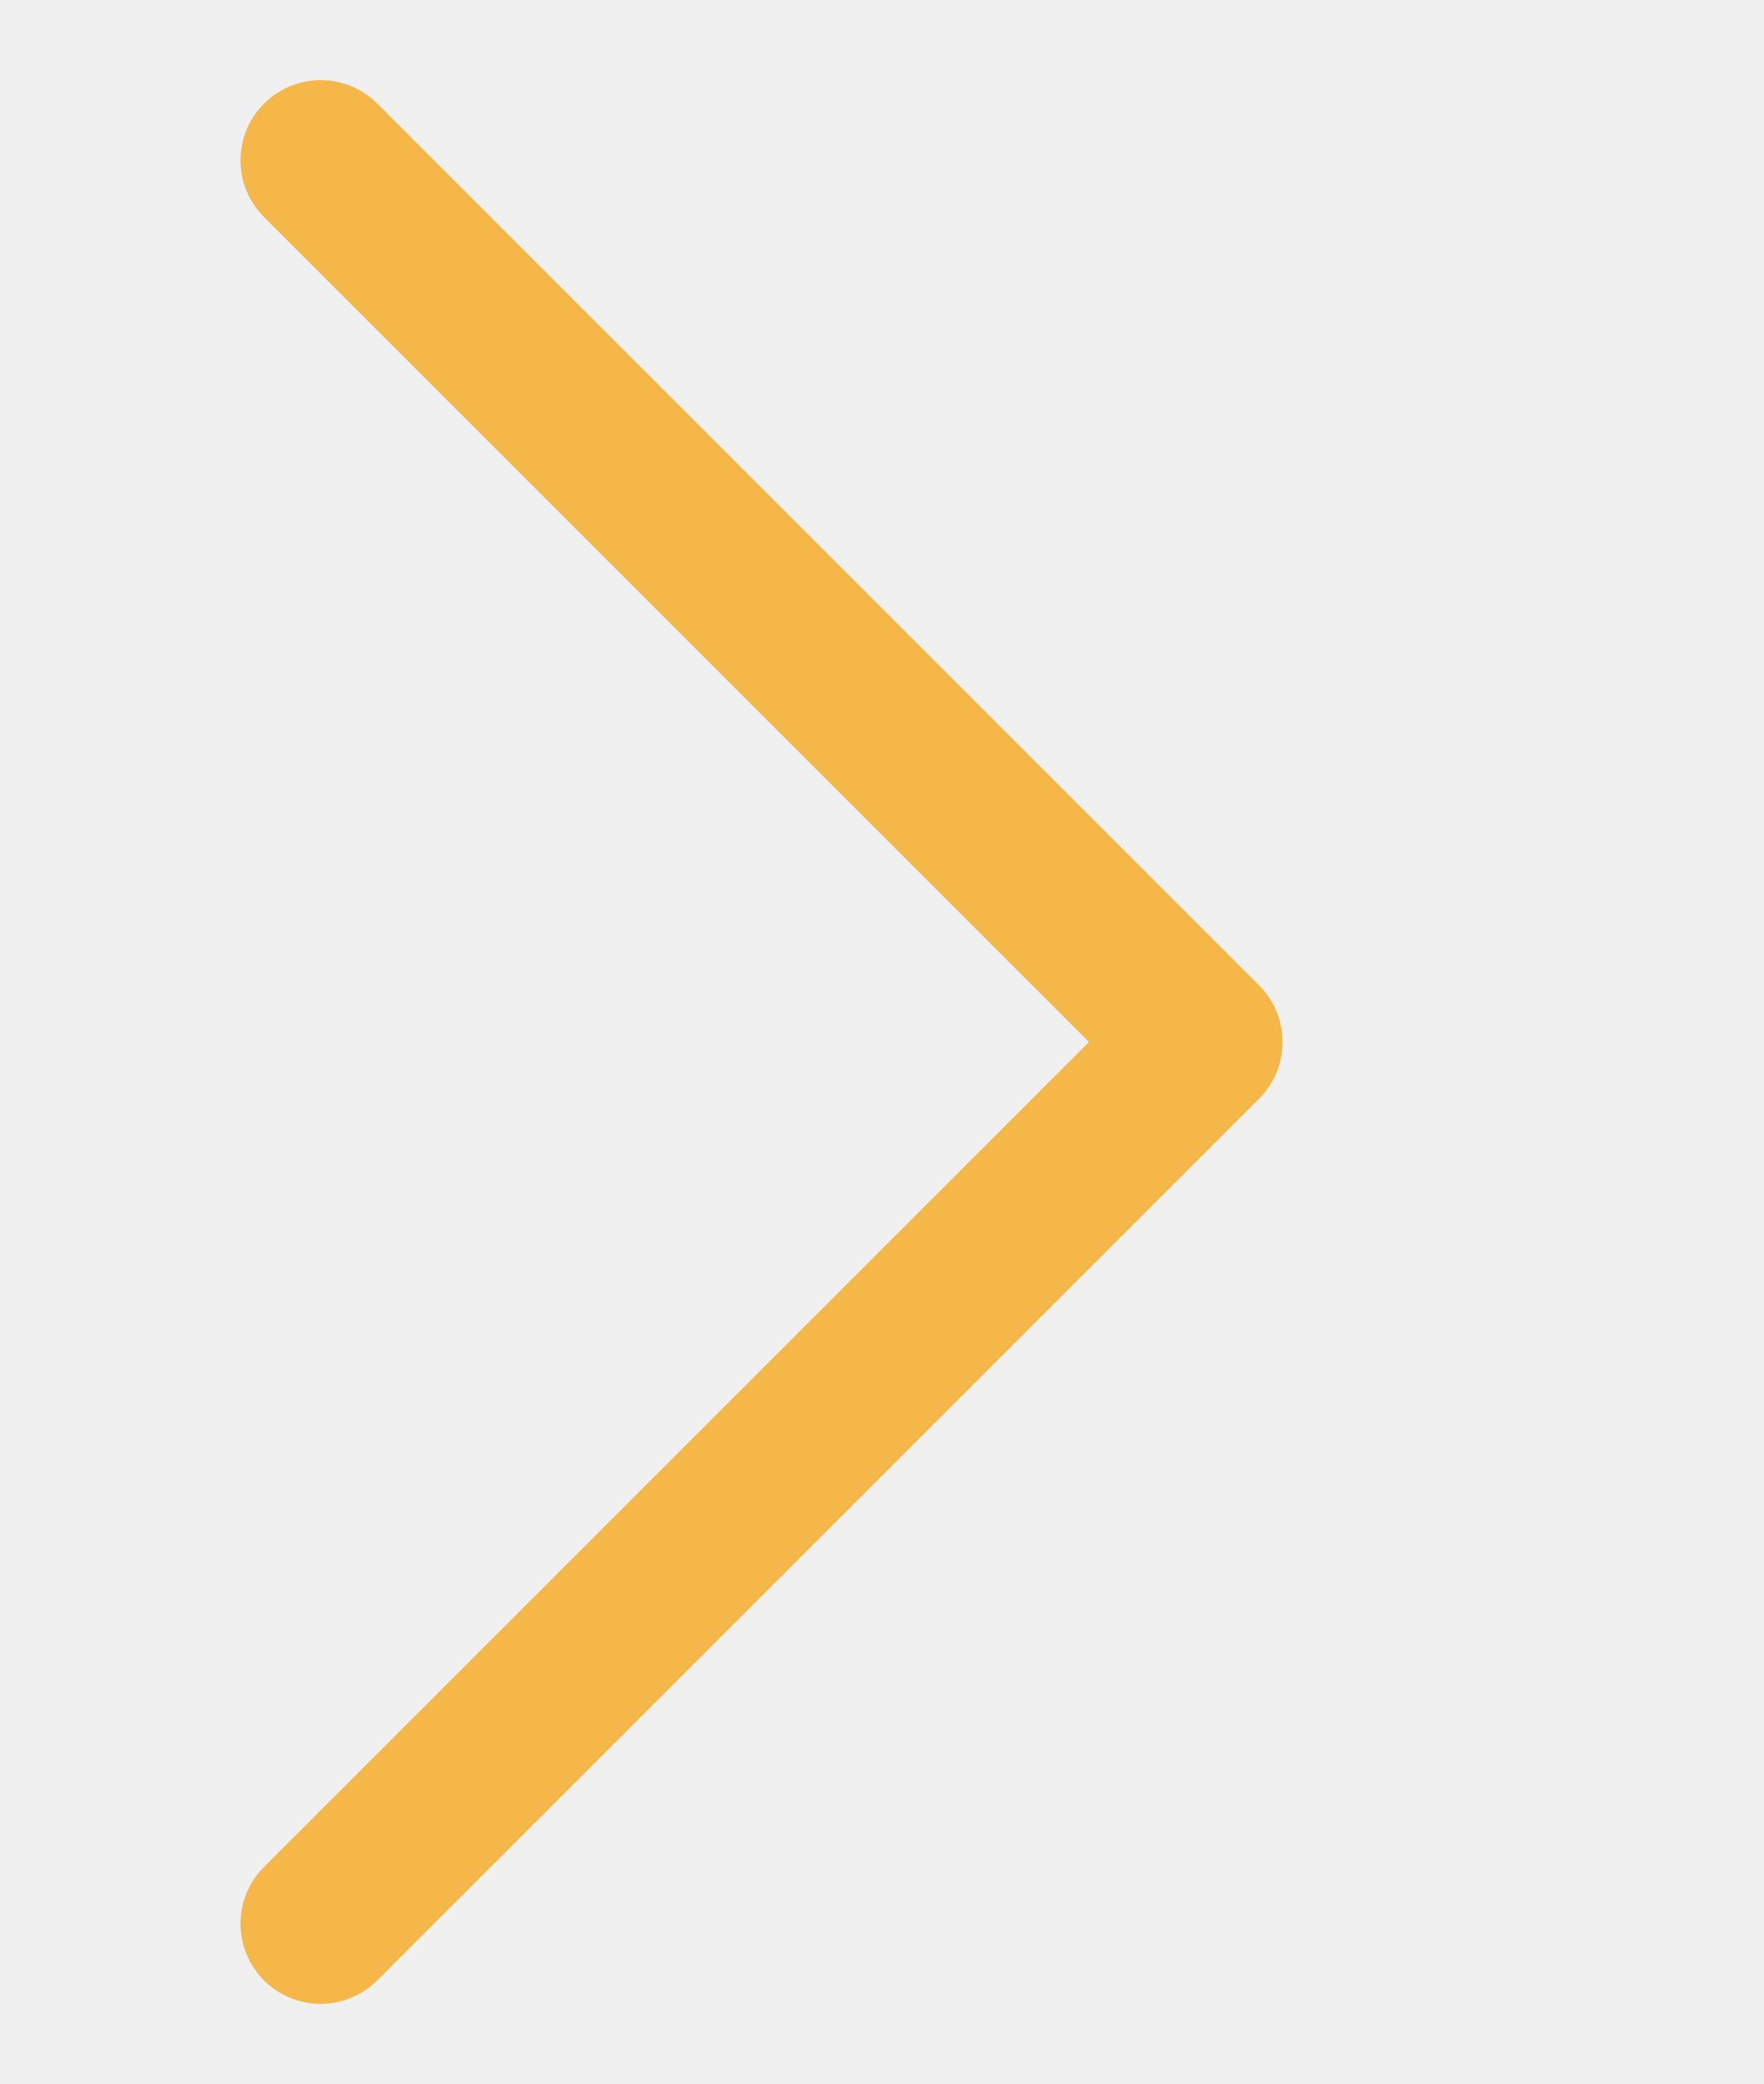
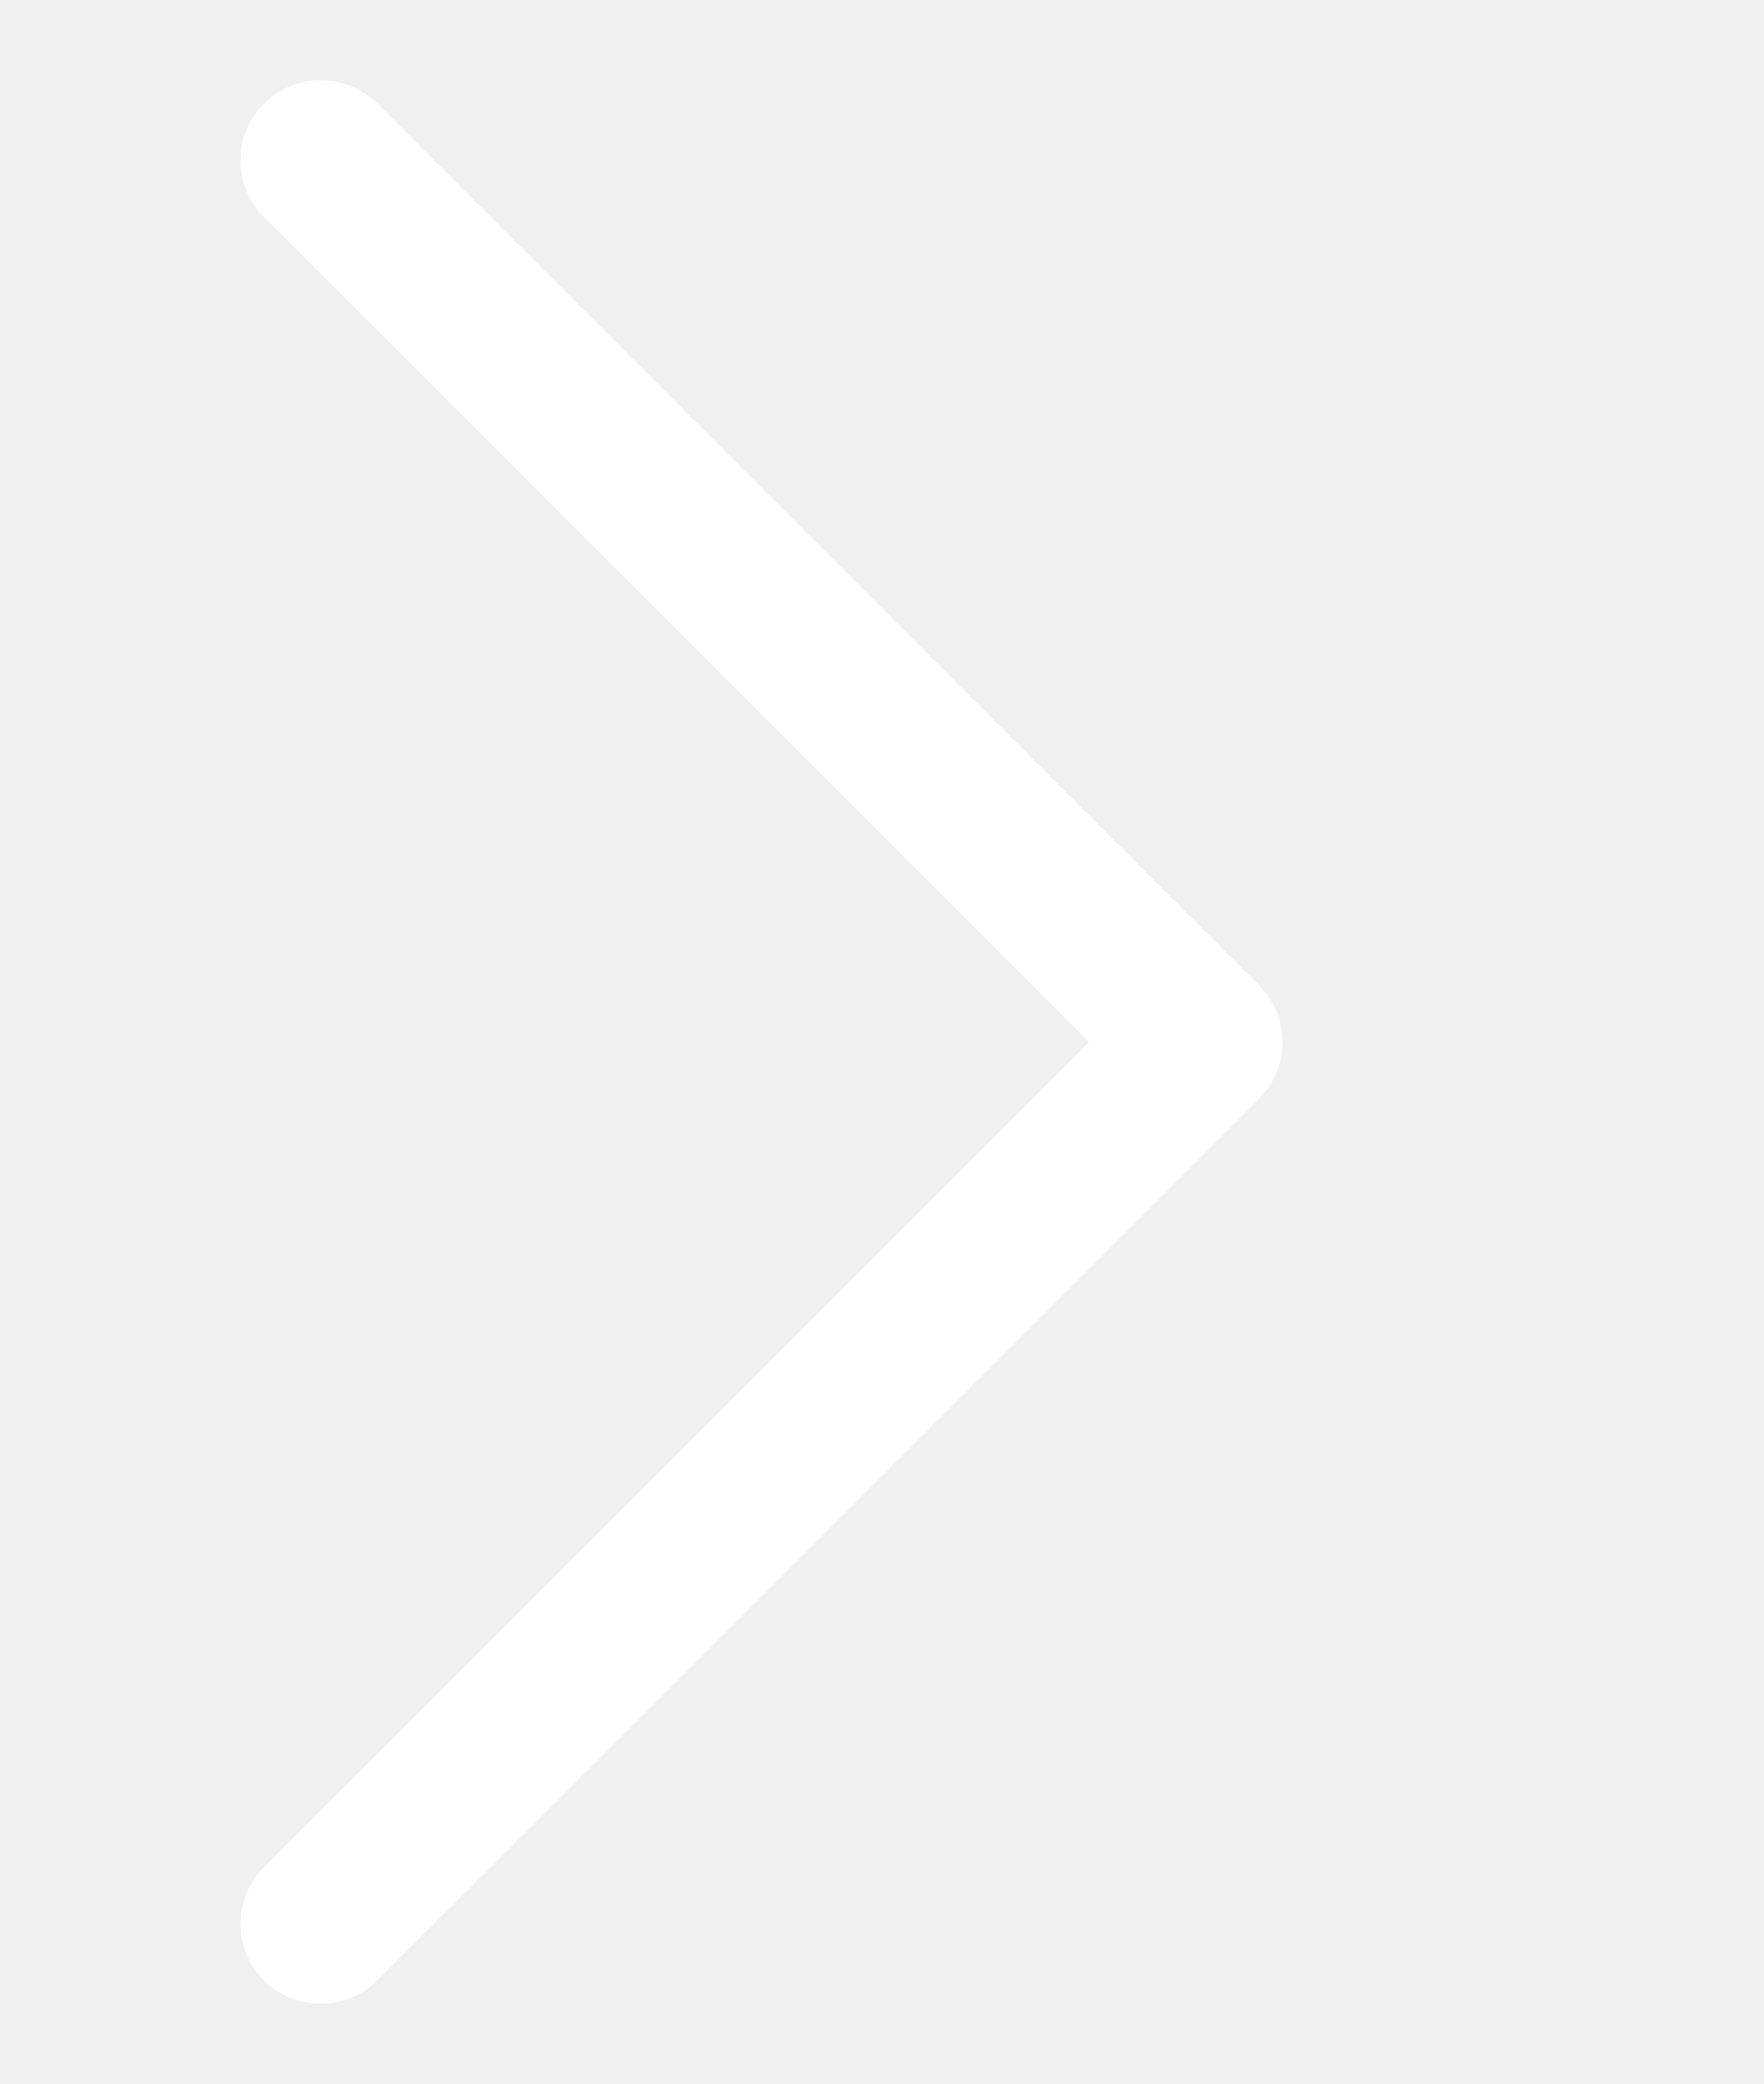
- <svg xmlns="http://www.w3.org/2000/svg" width="22" height="26" viewBox="0 0 22 26" fill="none">
-   <path d="M4 24L15 13L4 2" stroke="#F5B747" stroke-width="2" stroke-linecap="round" stroke-linejoin="round" />
+ <svg xmlns="http://www.w3.org/2000/svg" width="22" height="26" fill="none">
+   <rect id="backgroundrect" width="100%" height="100%" x="0" y="0" fill="none" stroke="none" />
+   <g class="currentLayer" style="">
+     <path d="M4 24L15 13L4 2" stroke="#ffffff" stroke-width="2" stroke-linecap="round" stroke-linejoin="round" id="svg_1" class="selected" stroke-opacity="1" />
+   </g>
</svg>
